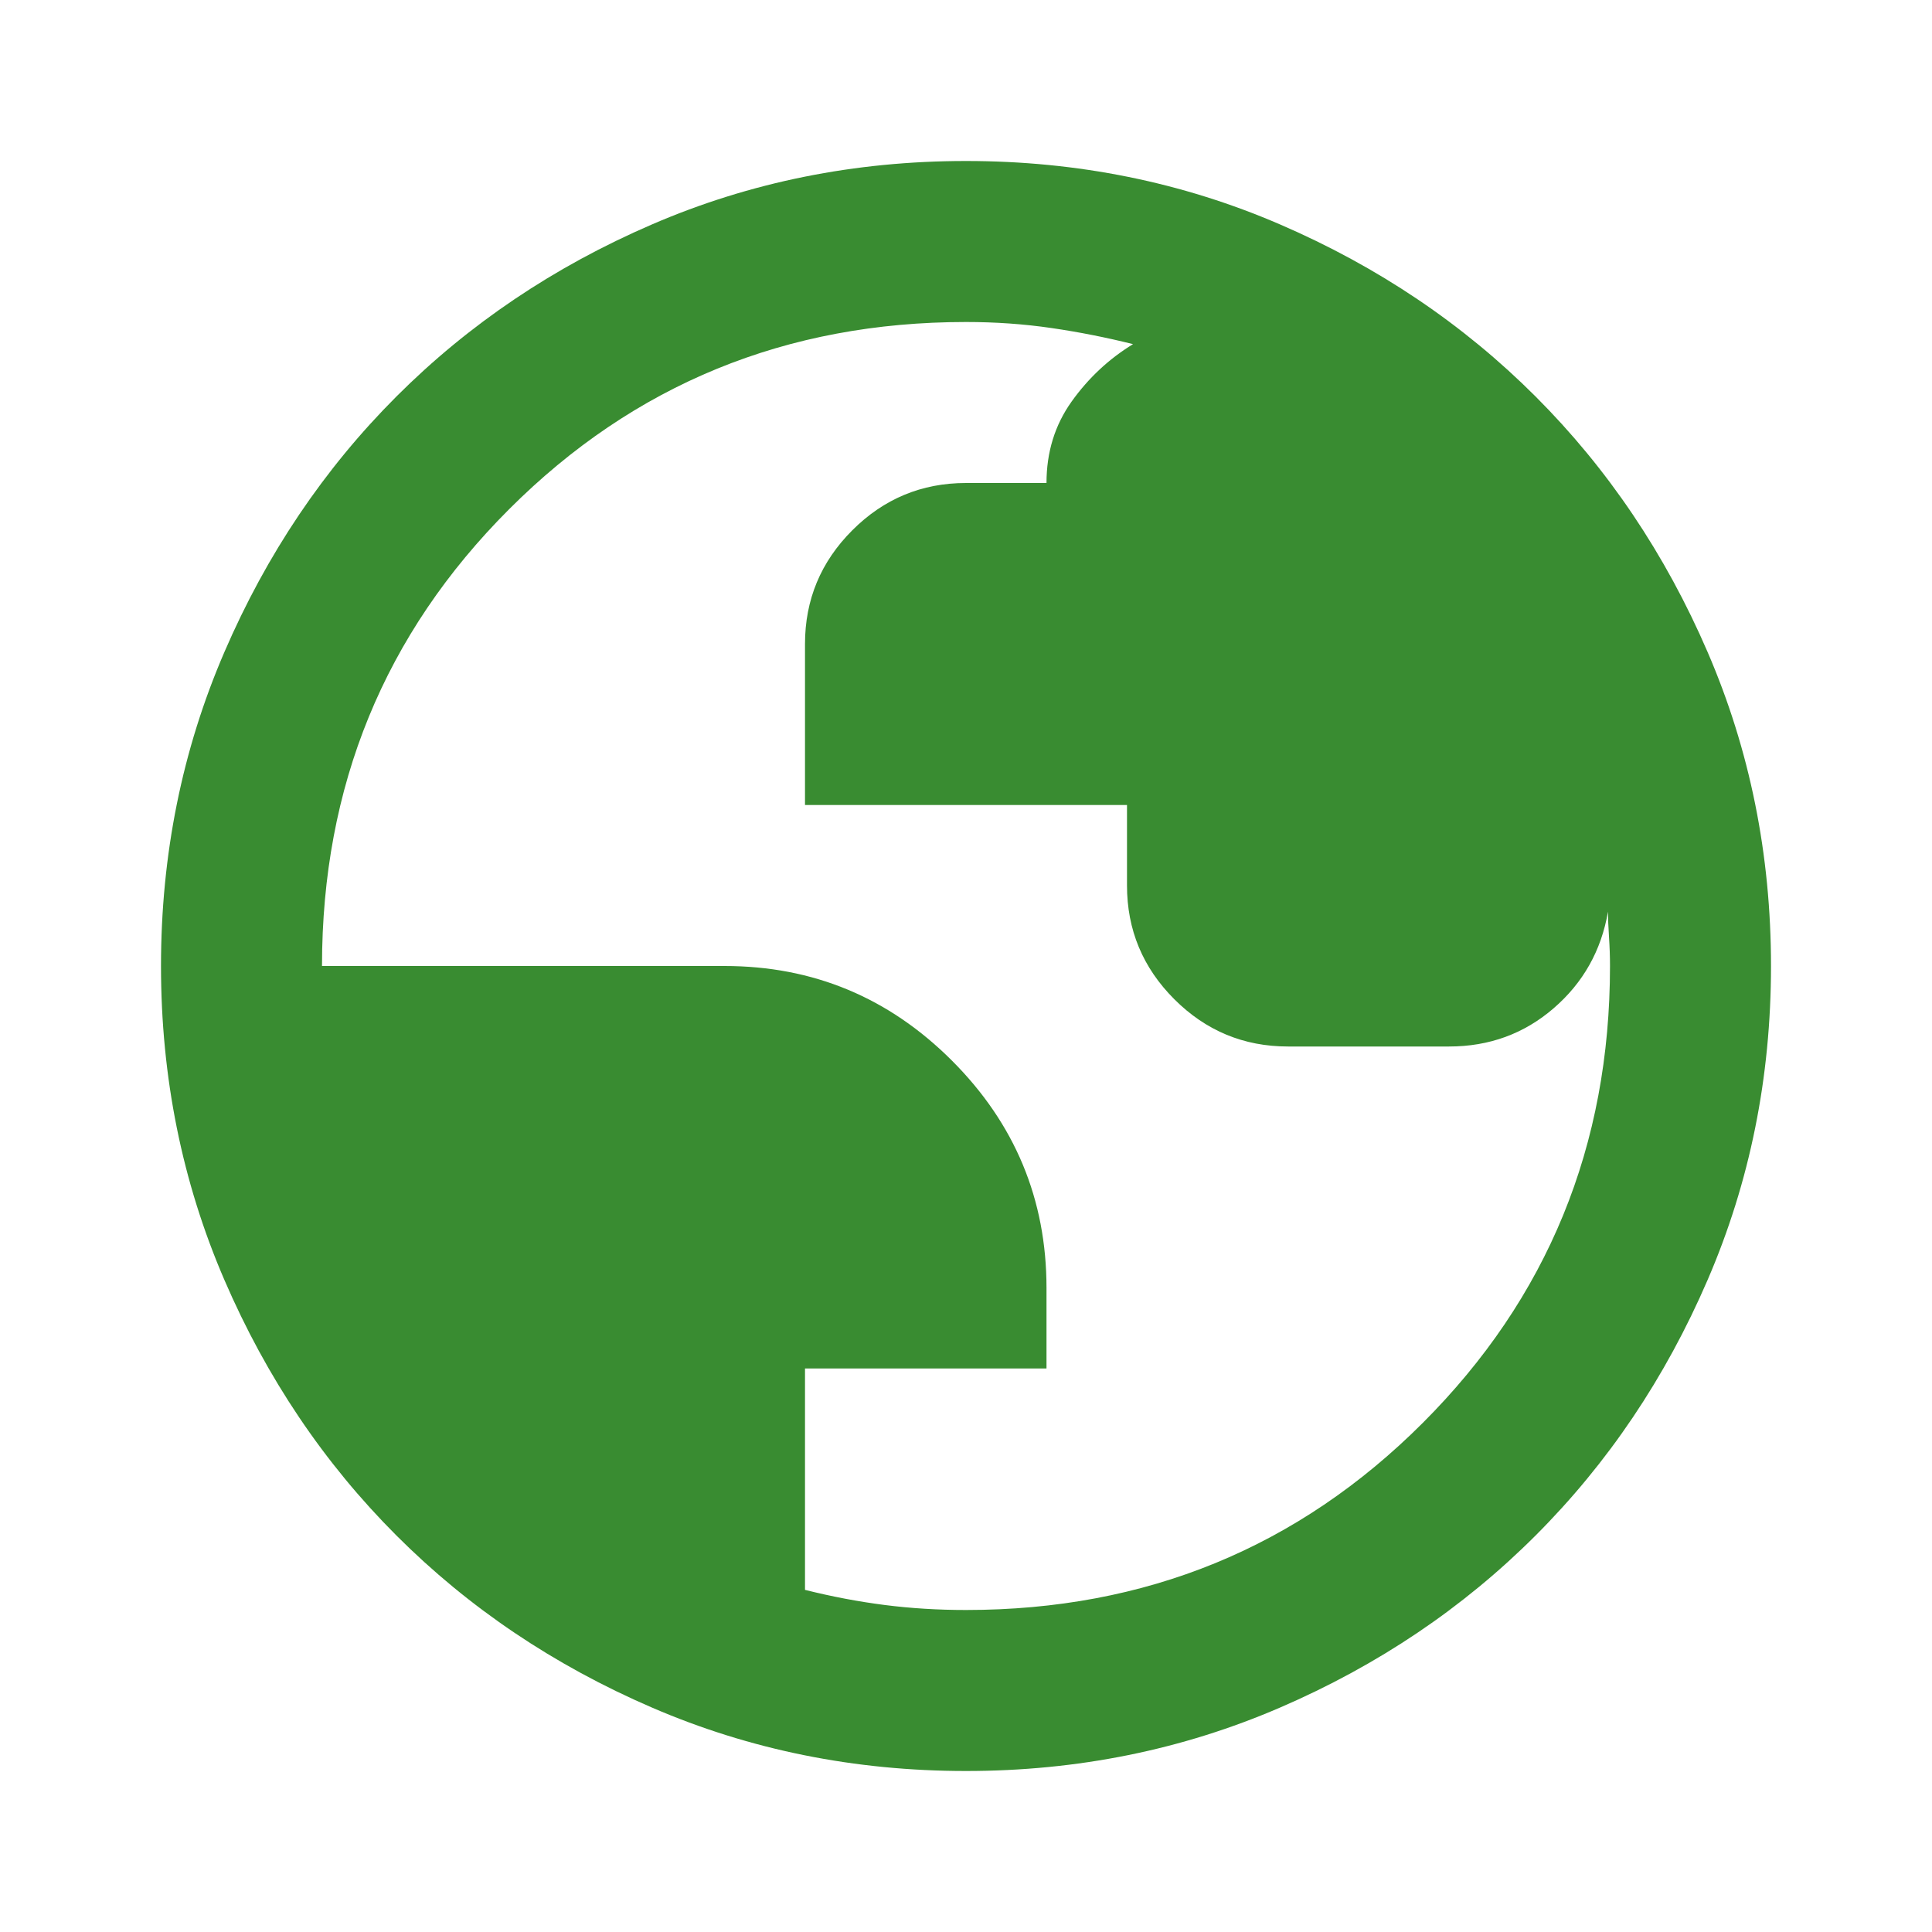
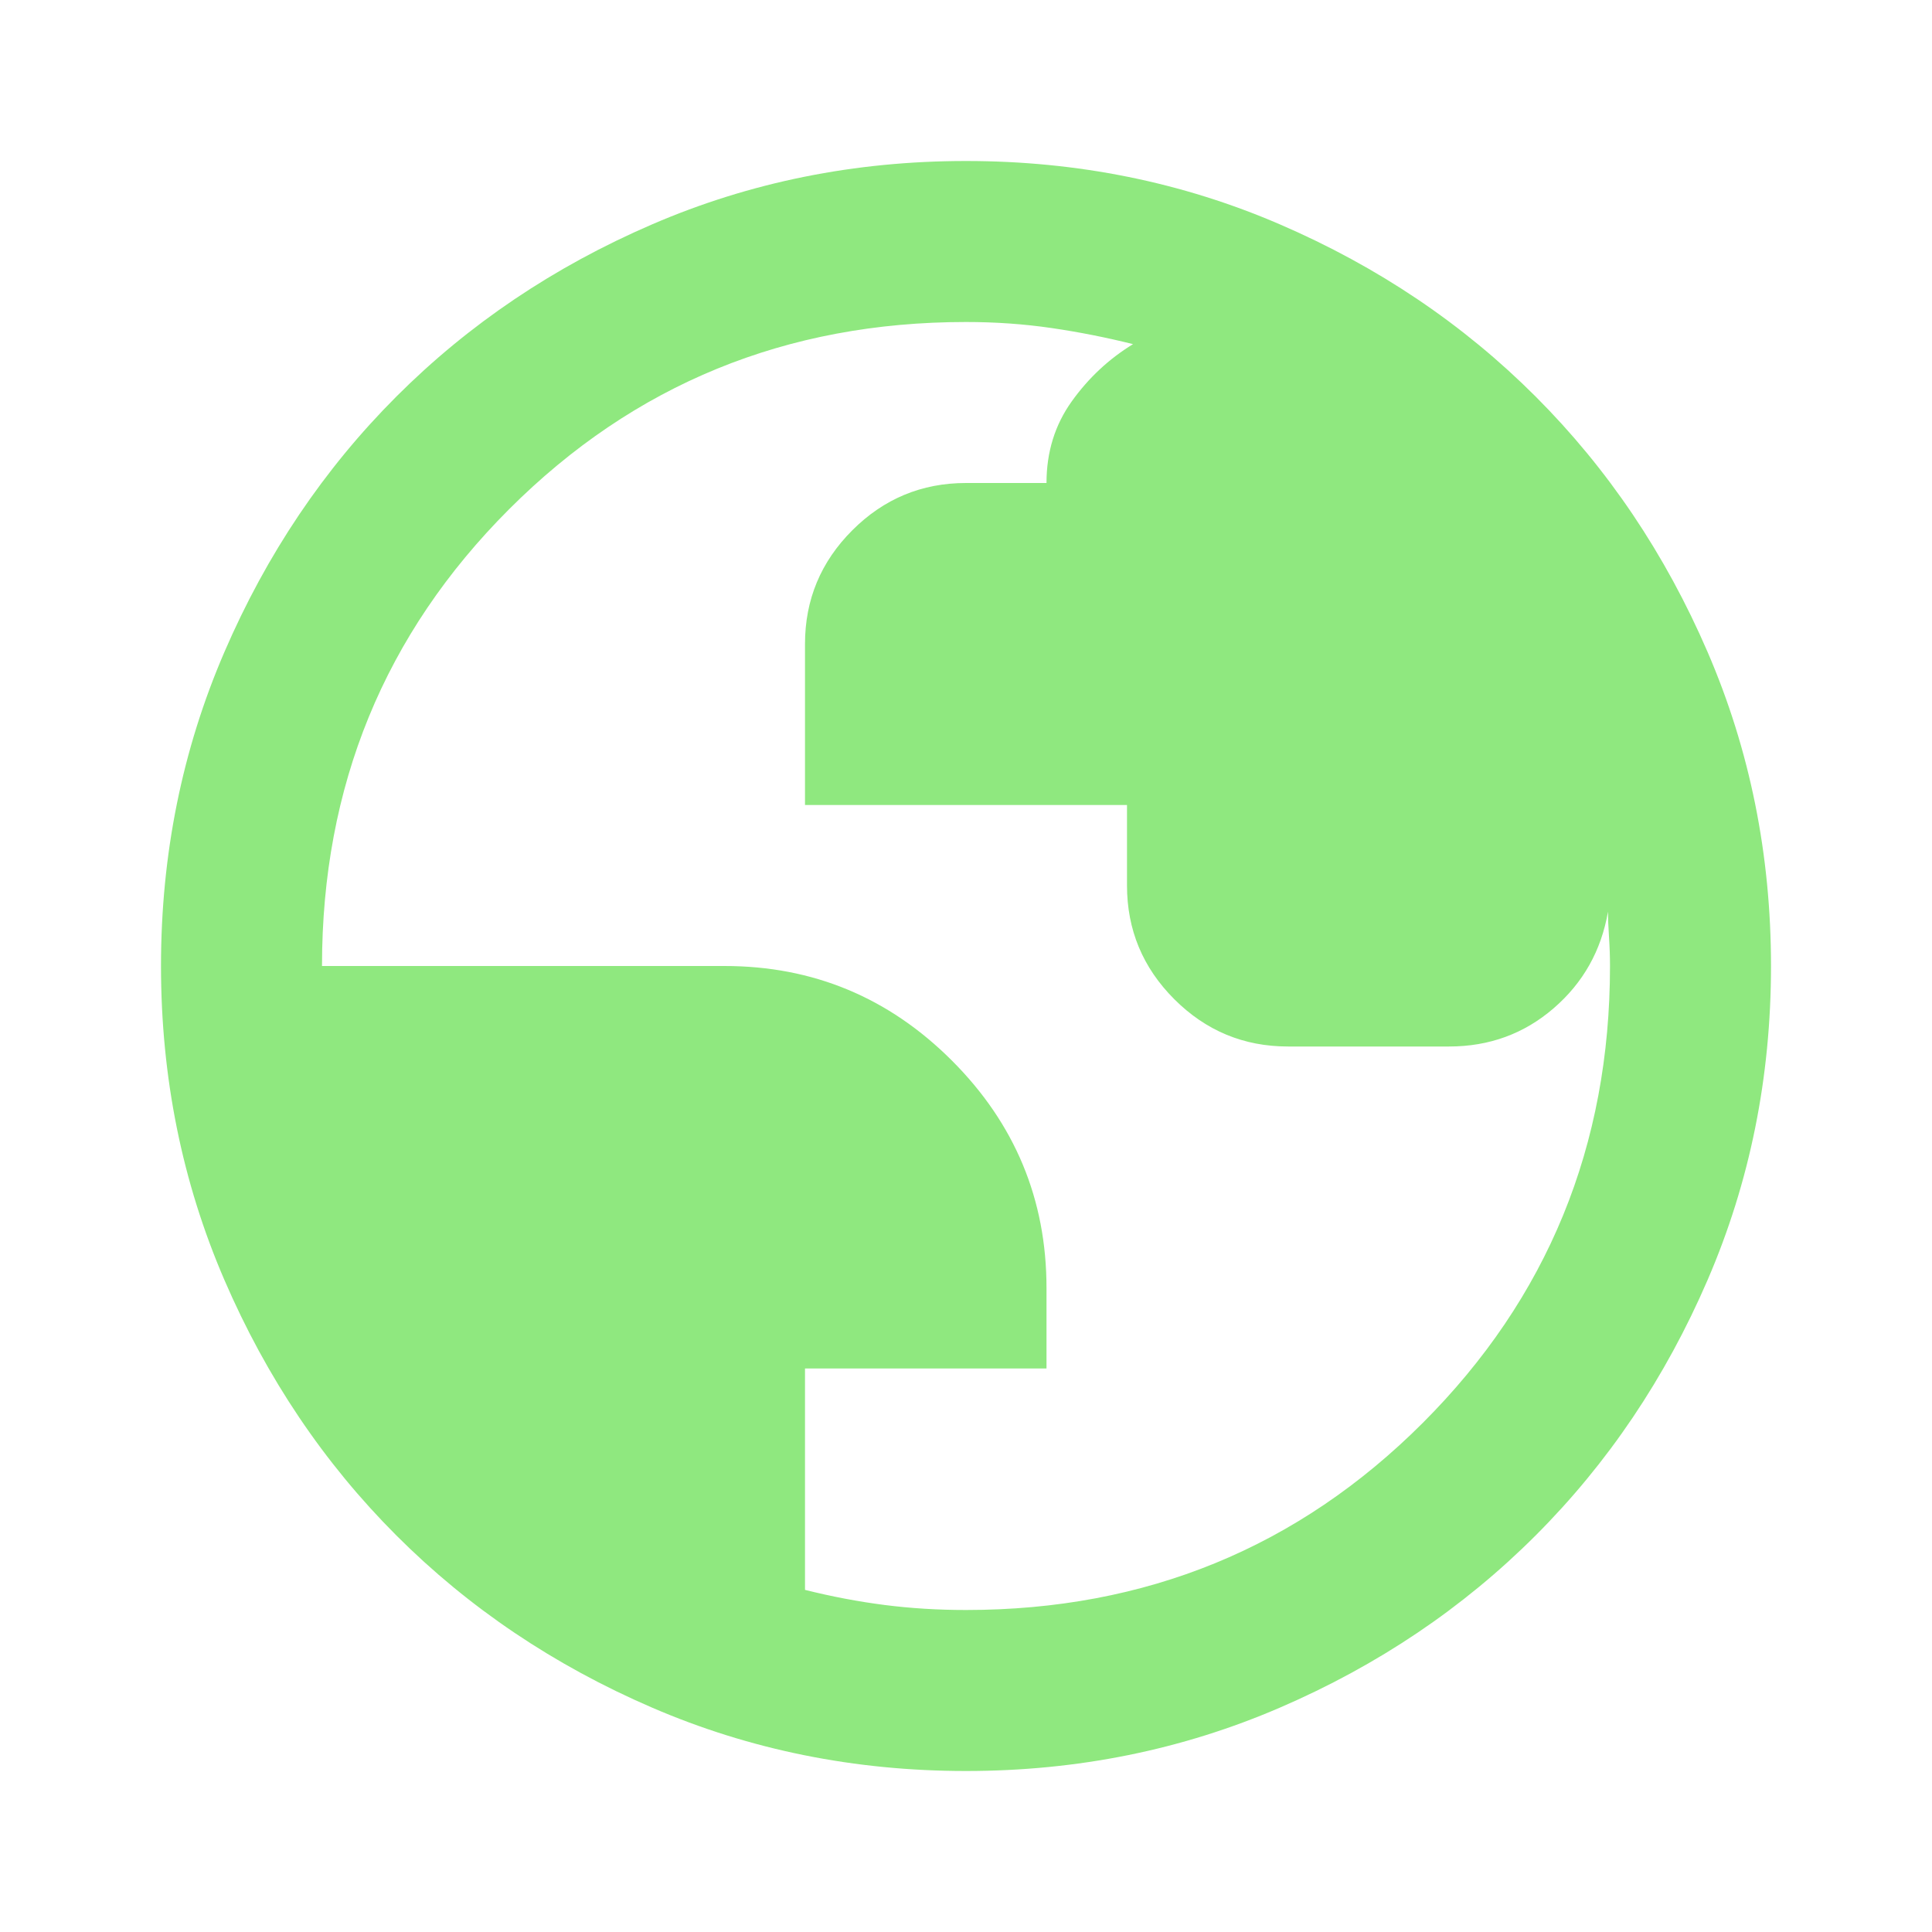
- <svg xmlns="http://www.w3.org/2000/svg" height="24px" viewBox="0 -960 960 960" width="24px" fill="#398C31">
+ <svg xmlns="http://www.w3.org/2000/svg" height="24px" viewBox="0 -960 960 960" width="24px" fill="#8FE87F">
  <path d="M480-80q-83 0-156-31.5T197-197q-54-54-85.5-127T80-480q0-83 31.5-156T197-763q54-54 127-85.5T480-880q83 0 156 31.5T763-763q54 54 85.5 127T880-480q0 83-31.5 156T763-197q-54 54-127 85.5T480-80Zm0-80q134 0 227-93t93-227q0-7-.5-14.5T799-507q-5 29-27 48t-52 19h-80q-33 0-56.5-23.5T560-520v-40H400v-80q0-33 23.5-56.5T480-720h40q0-23 12.5-40.5T563-789q-20-5-40.5-8t-42.5-3q-134 0-227 93t-93 227h200q66 0 113 47t47 113v40H400v110q20 5 39.5 7.5T480-160Z" />
</svg>
